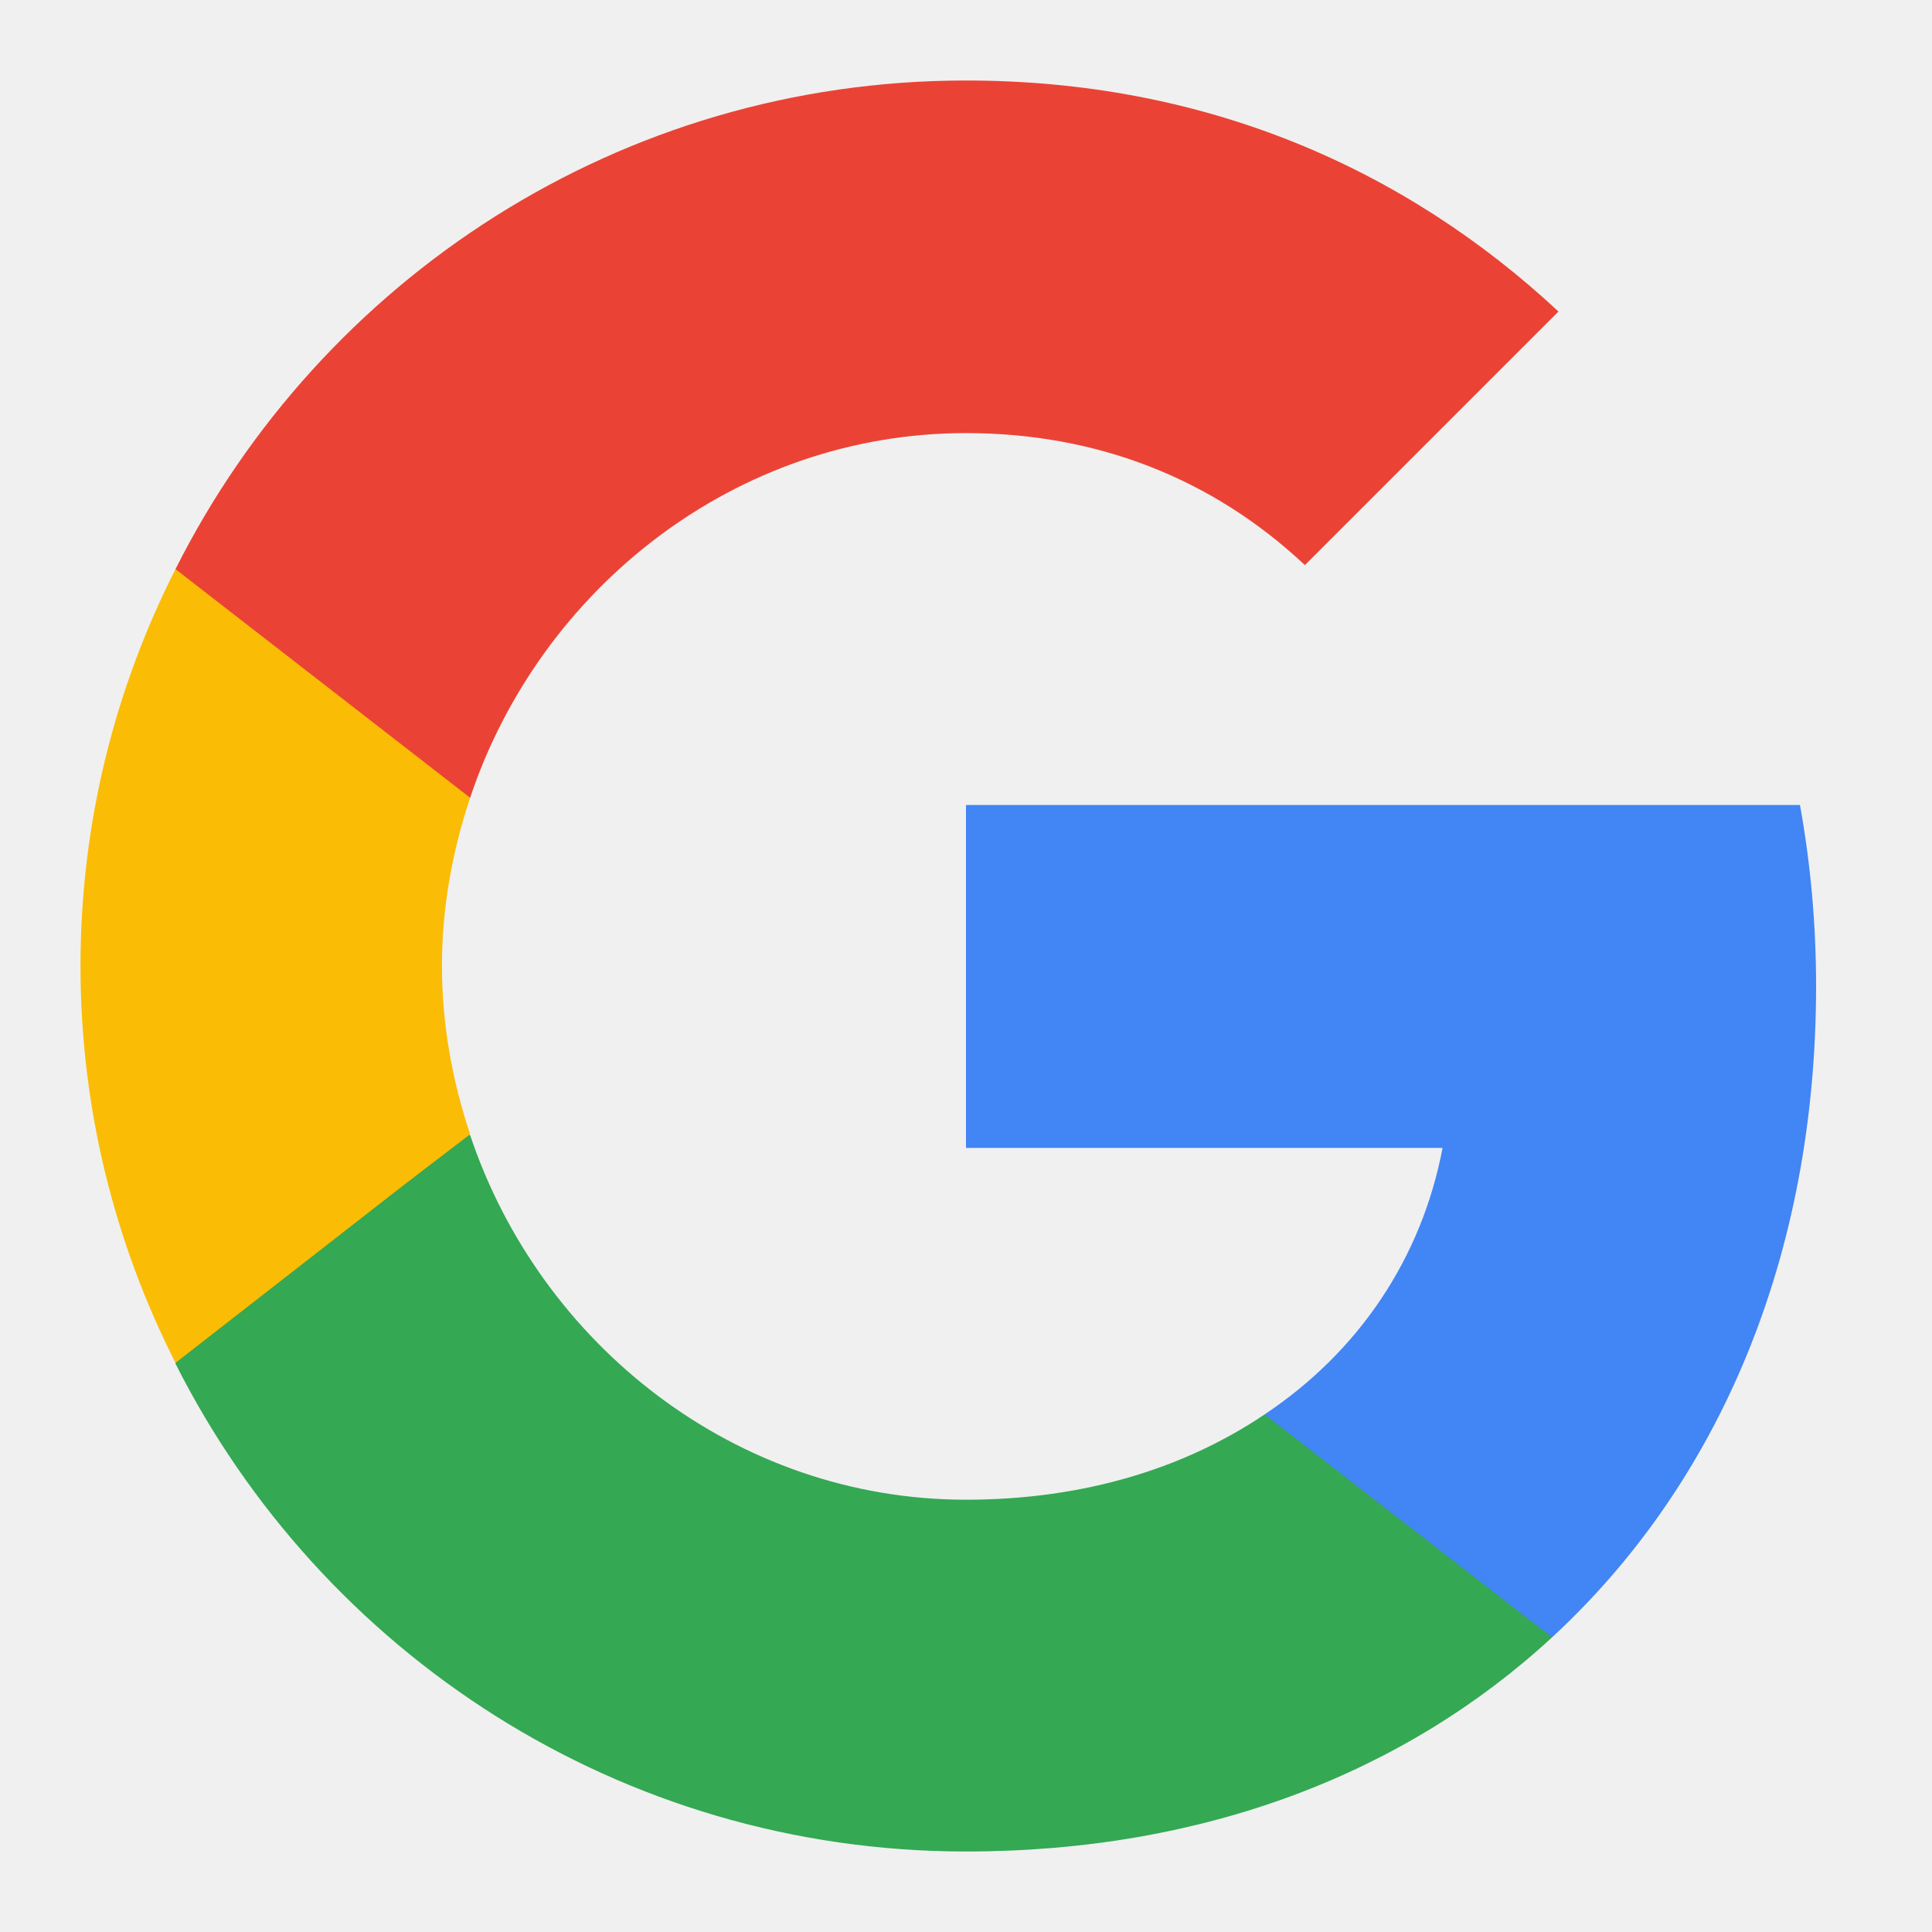
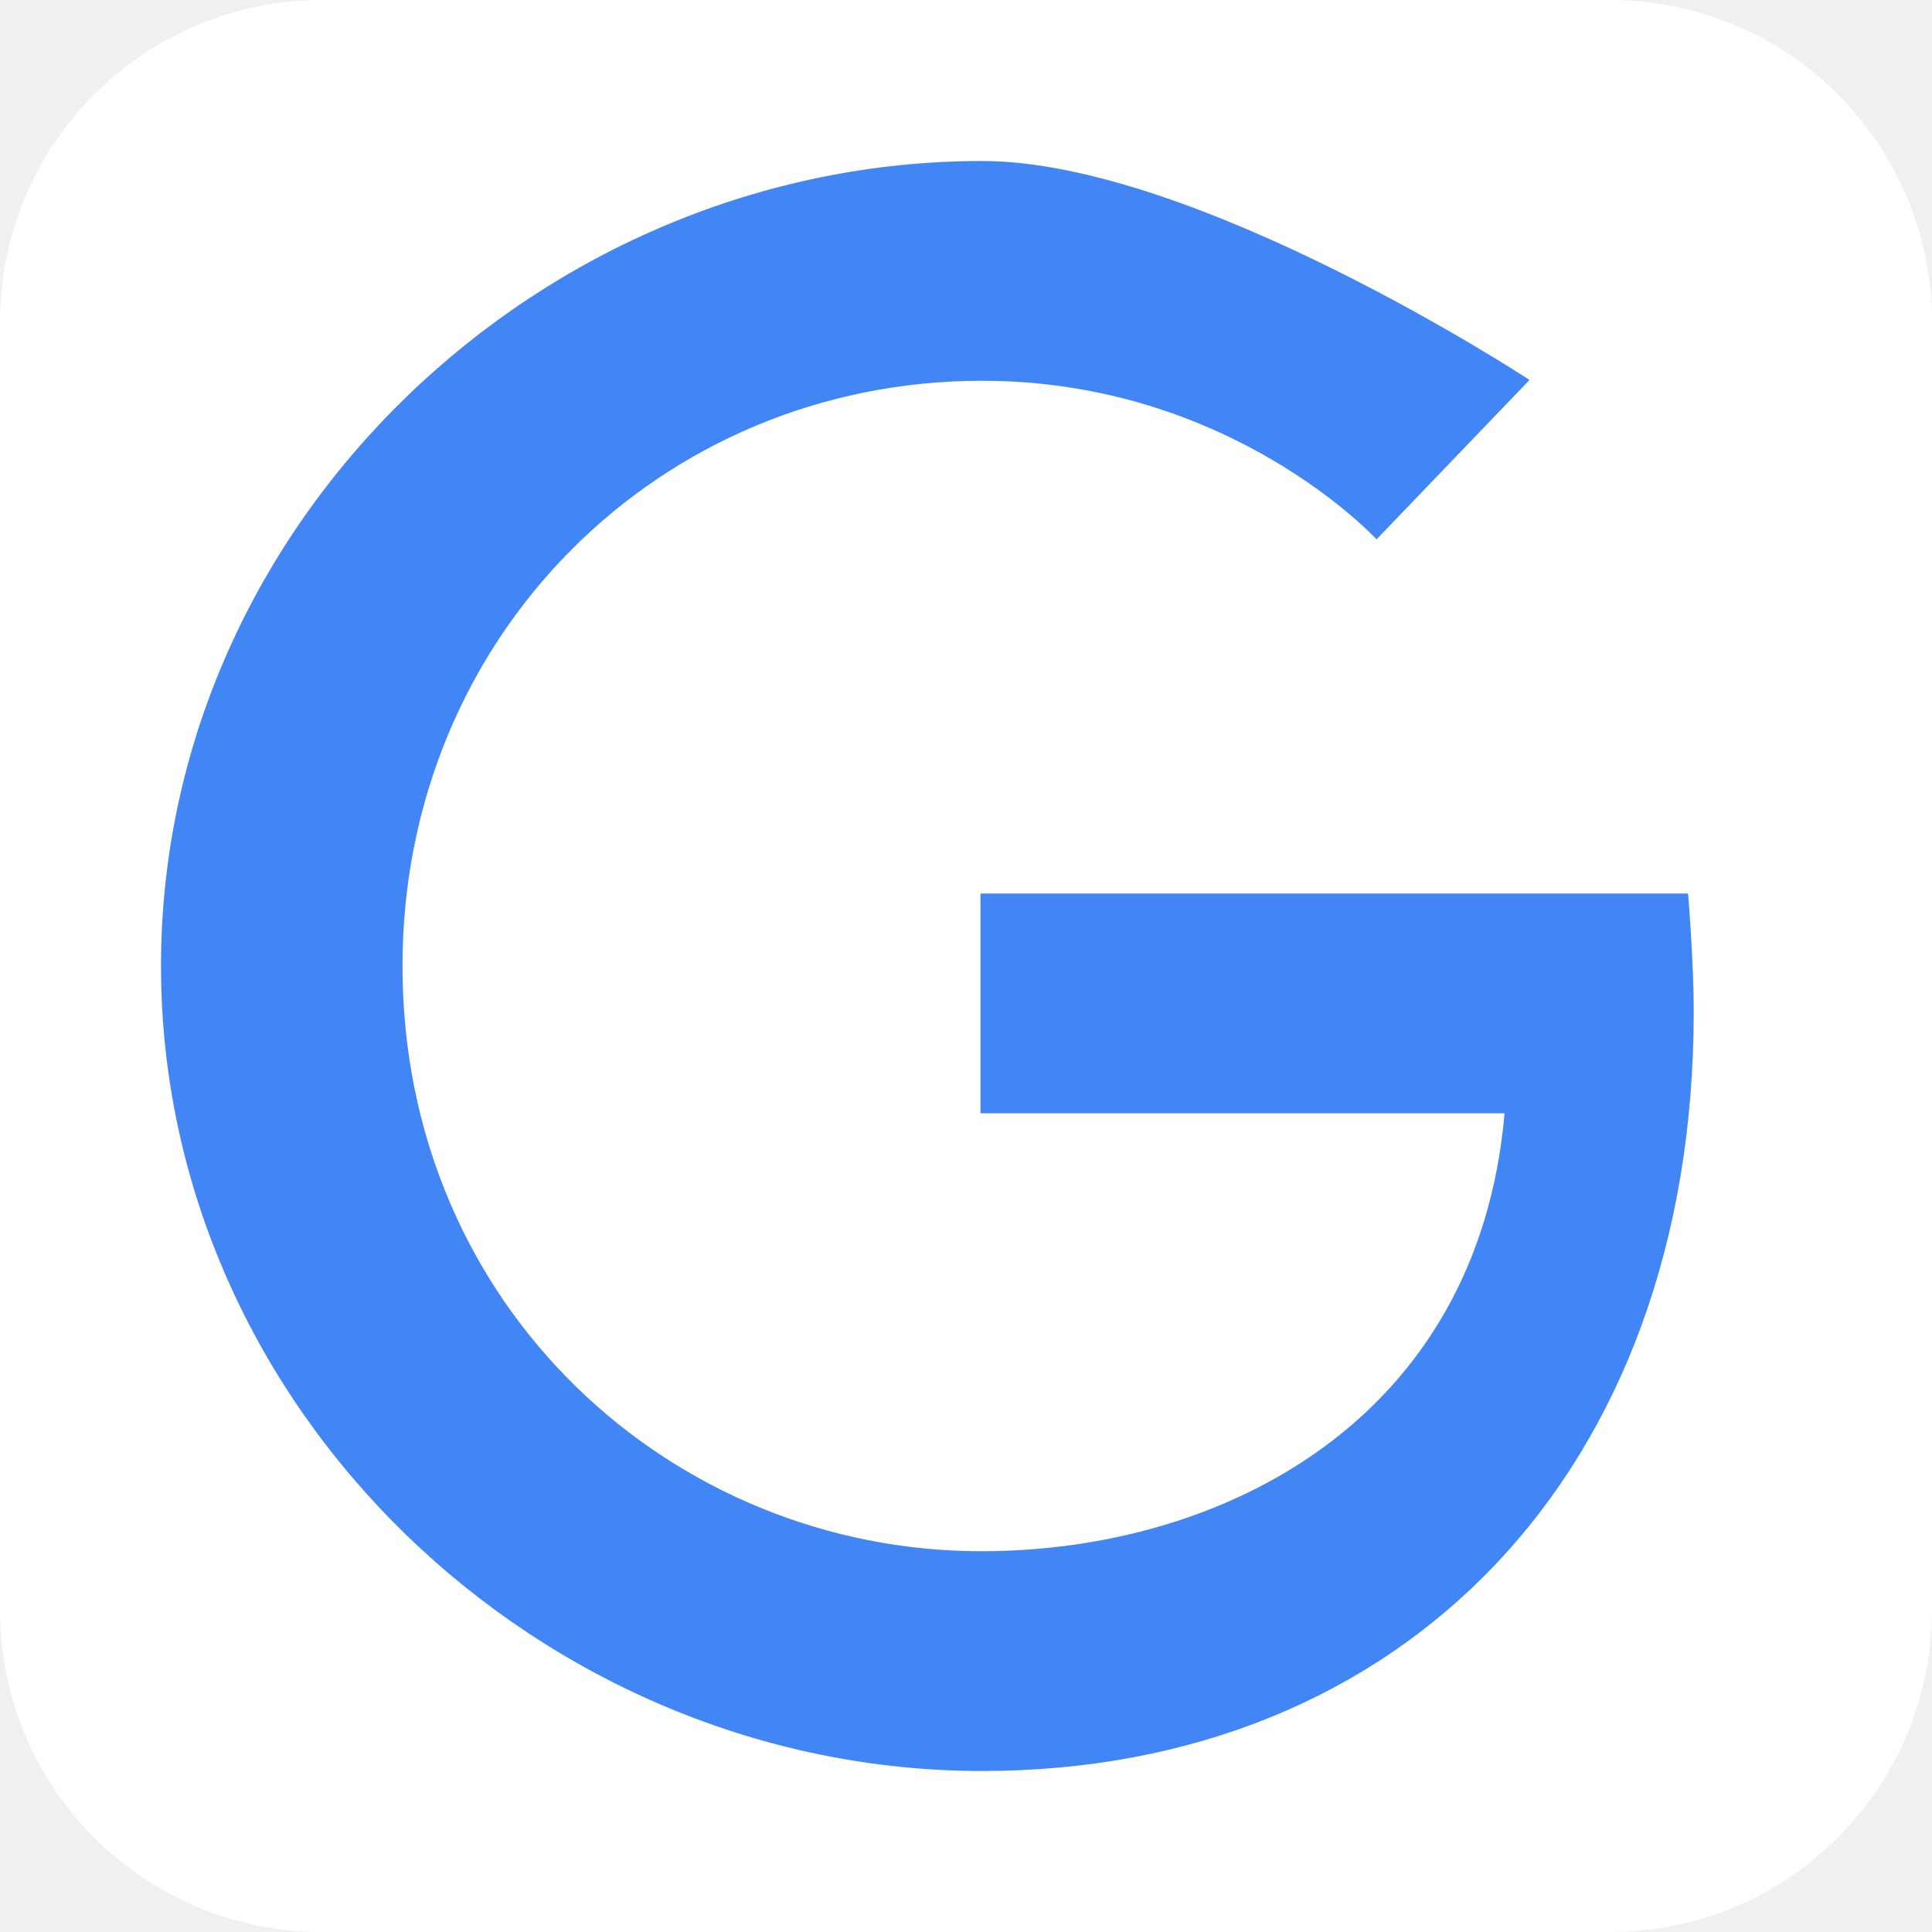
- <svg xmlns="http://www.w3.org/2000/svg" role="img" viewBox="0 0 24 24">
-   <path d="M22.56 12.25c0-.78-.07-1.53-.2-2.25H12v4.26h5.92c-.26 1.37-1.04 2.53-2.21 3.31v2.77h3.57c2.08-1.92 3.28-4.74 3.28-8.09z" fill="#4285F4" />
-   <path d="M12 23c2.97 0 5.46-.98 7.28-2.66l-3.57-2.77c-.98.66-2.23 1.06-3.71 1.06-2.86 0-5.29-1.93-6.16-4.53H2.18v2.84C3.99 20.53 7.7 23 12 23z" fill="#34A853" />
-   <path d="M5.84 14.09c-.22-.66-.35-1.36-.35-2.09s.13-1.43.35-2.09V7.07H2.18C1.43 8.55 1 10.22 1 12s.43 3.45 1.18 4.93l2.85-2.22.81-.62z" fill="#FBBC05" />
-   <path d="M12 5.38c1.62 0 3.06.56 4.21 1.64l3.15-3.15C17.45 2.09 14.97 1 12 1 7.7 1 3.99 3.47 2.18 7.07l3.66 2.84c.87-2.6 3.3-4.53 6.16-4.53z" fill="#EA4335" />
+ <svg xmlns="http://www.w3.org/2000/svg" viewBox="0 0 24 24" fill="none">
+   <rect width="24" height="24" rx="4" fill="white" />
+   <path d="M21.35 11.1h-9.17v2.73h6.51c-.33 3.81-3.5 5.44-6.5 5.44C8.36 19.27 5 16.25 5 12c0-4.1 3.2-7.27 7.2-7.27 3.09 0 4.9 1.97 4.9 1.97L19 4.72S14.86 2 12.2 2C6.73 2 2 6.48 2 12c0 5.52 4.73 10 10.2 10 5.22 0 8.84-3.7 8.84-9.43 0-.64-.07-1.47-.07-1.47z" fill="#4285F4" />
</svg>
